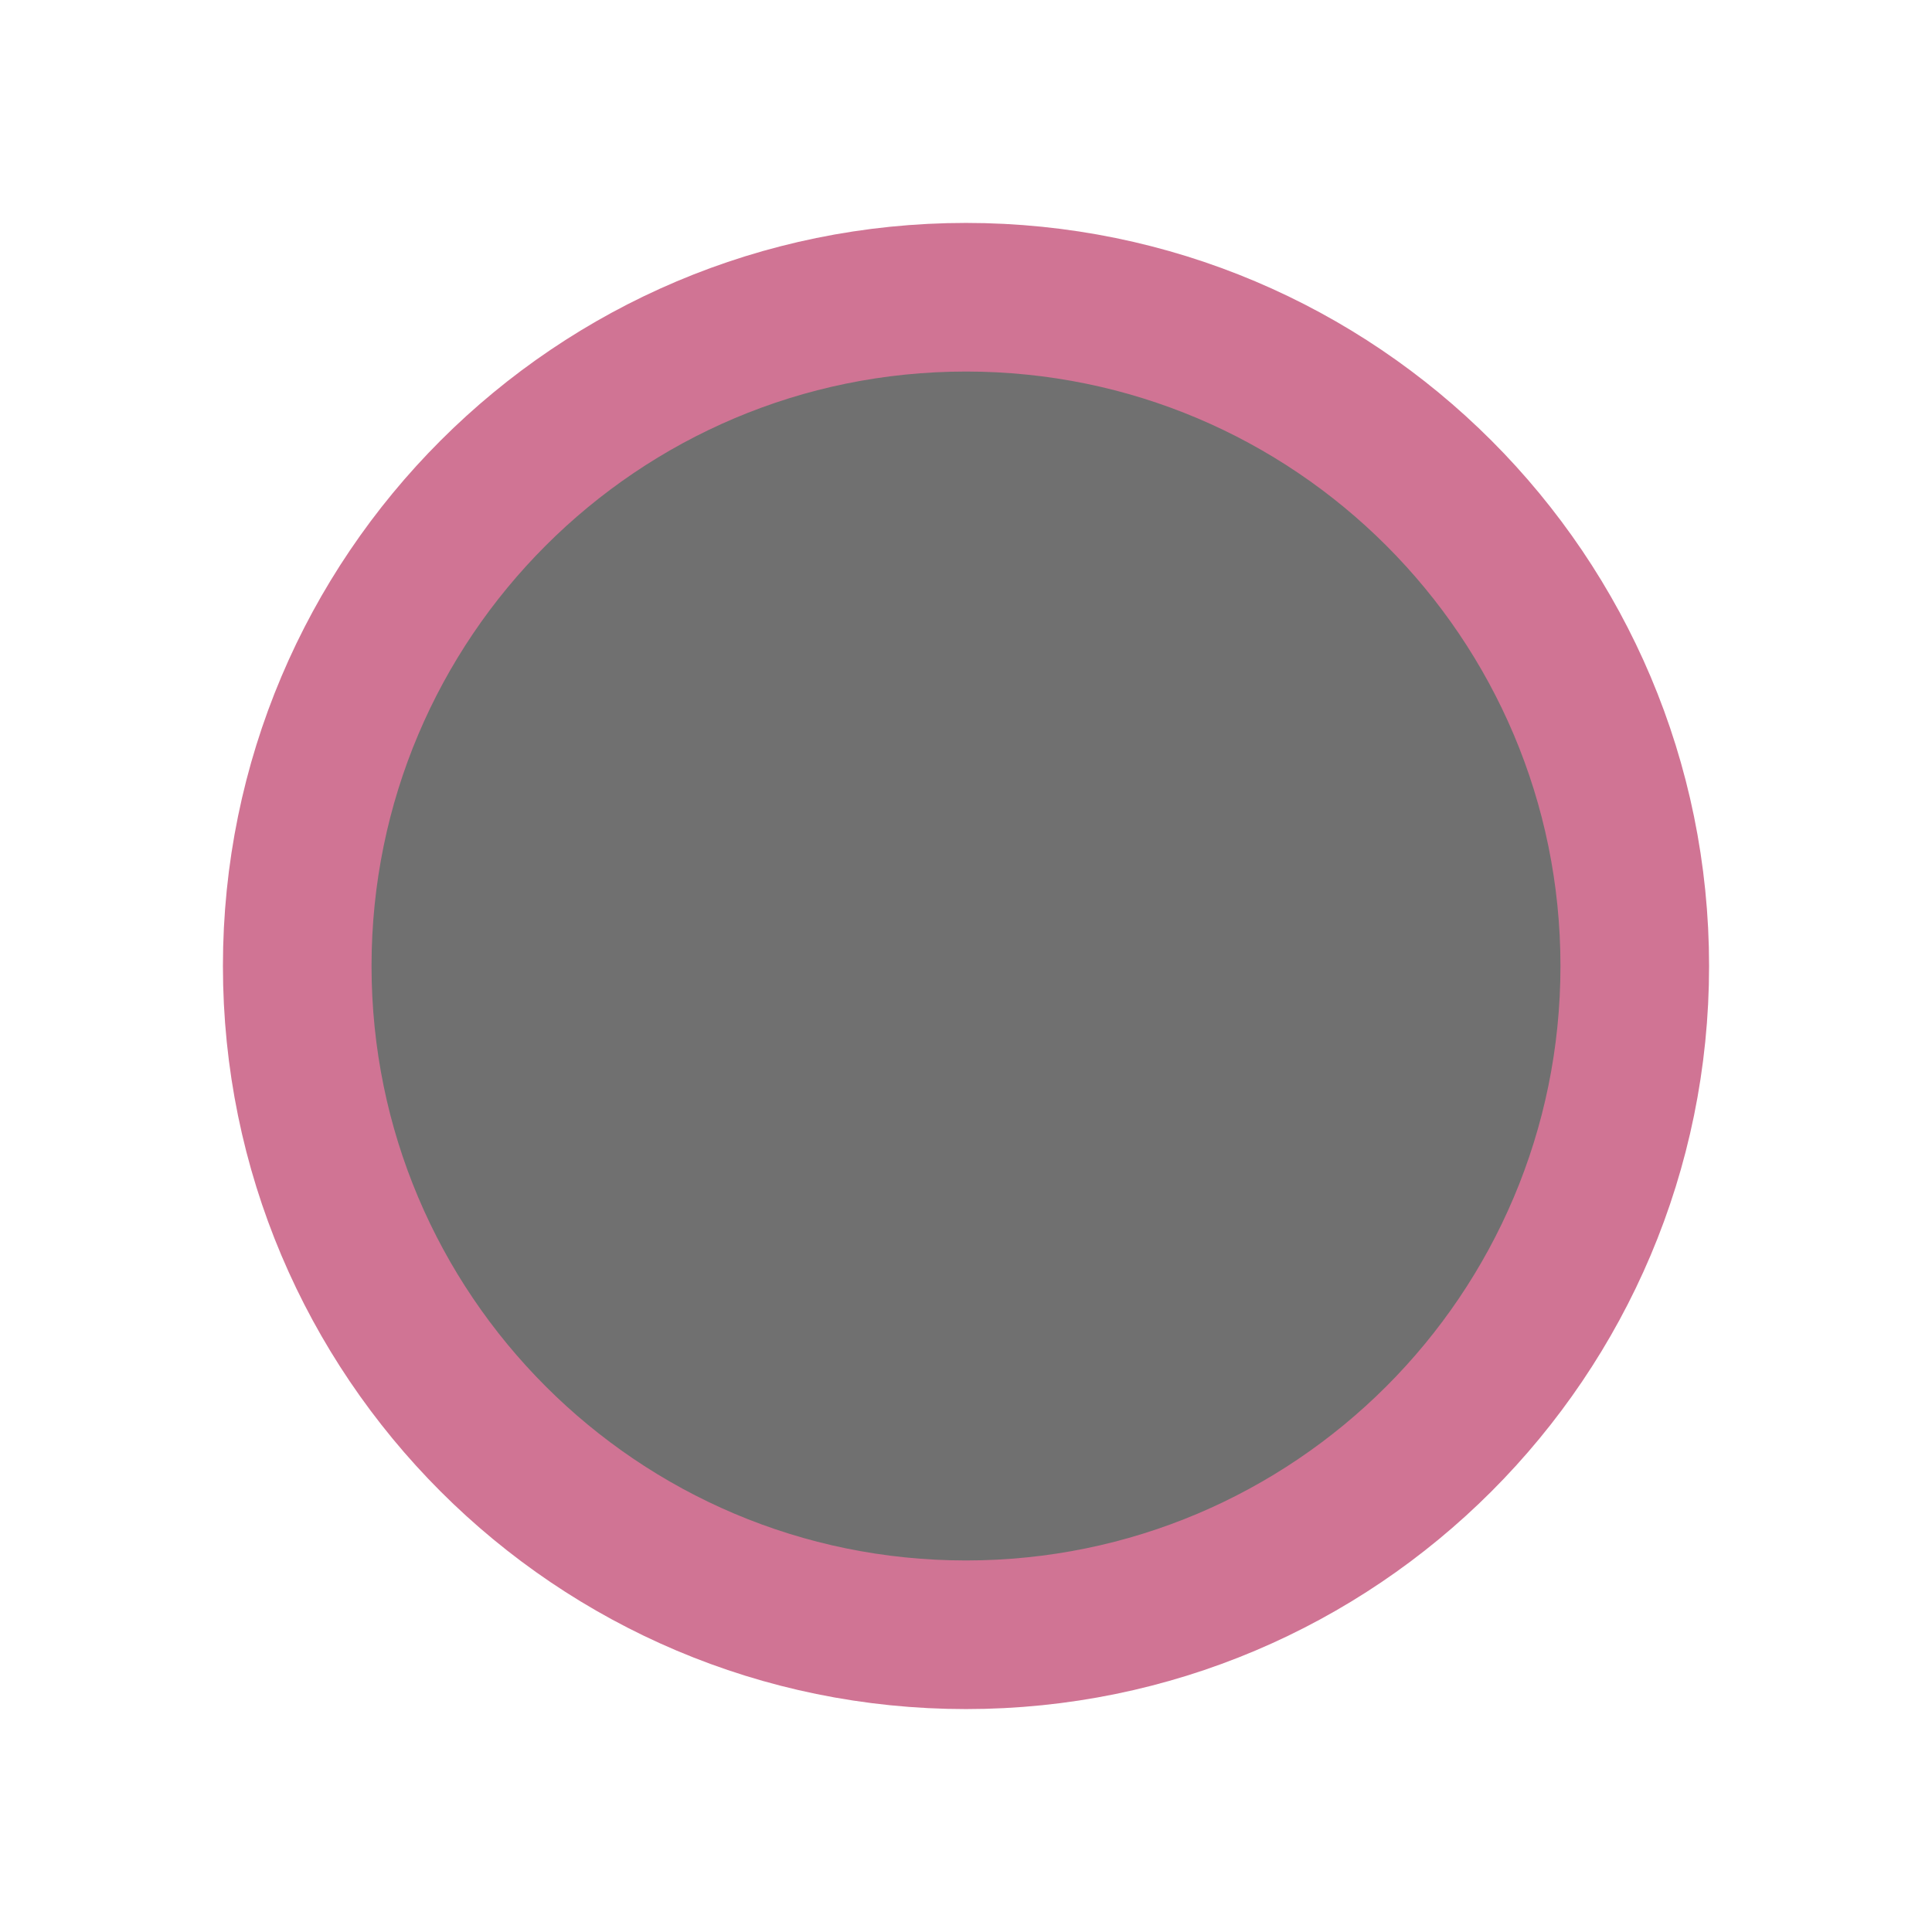
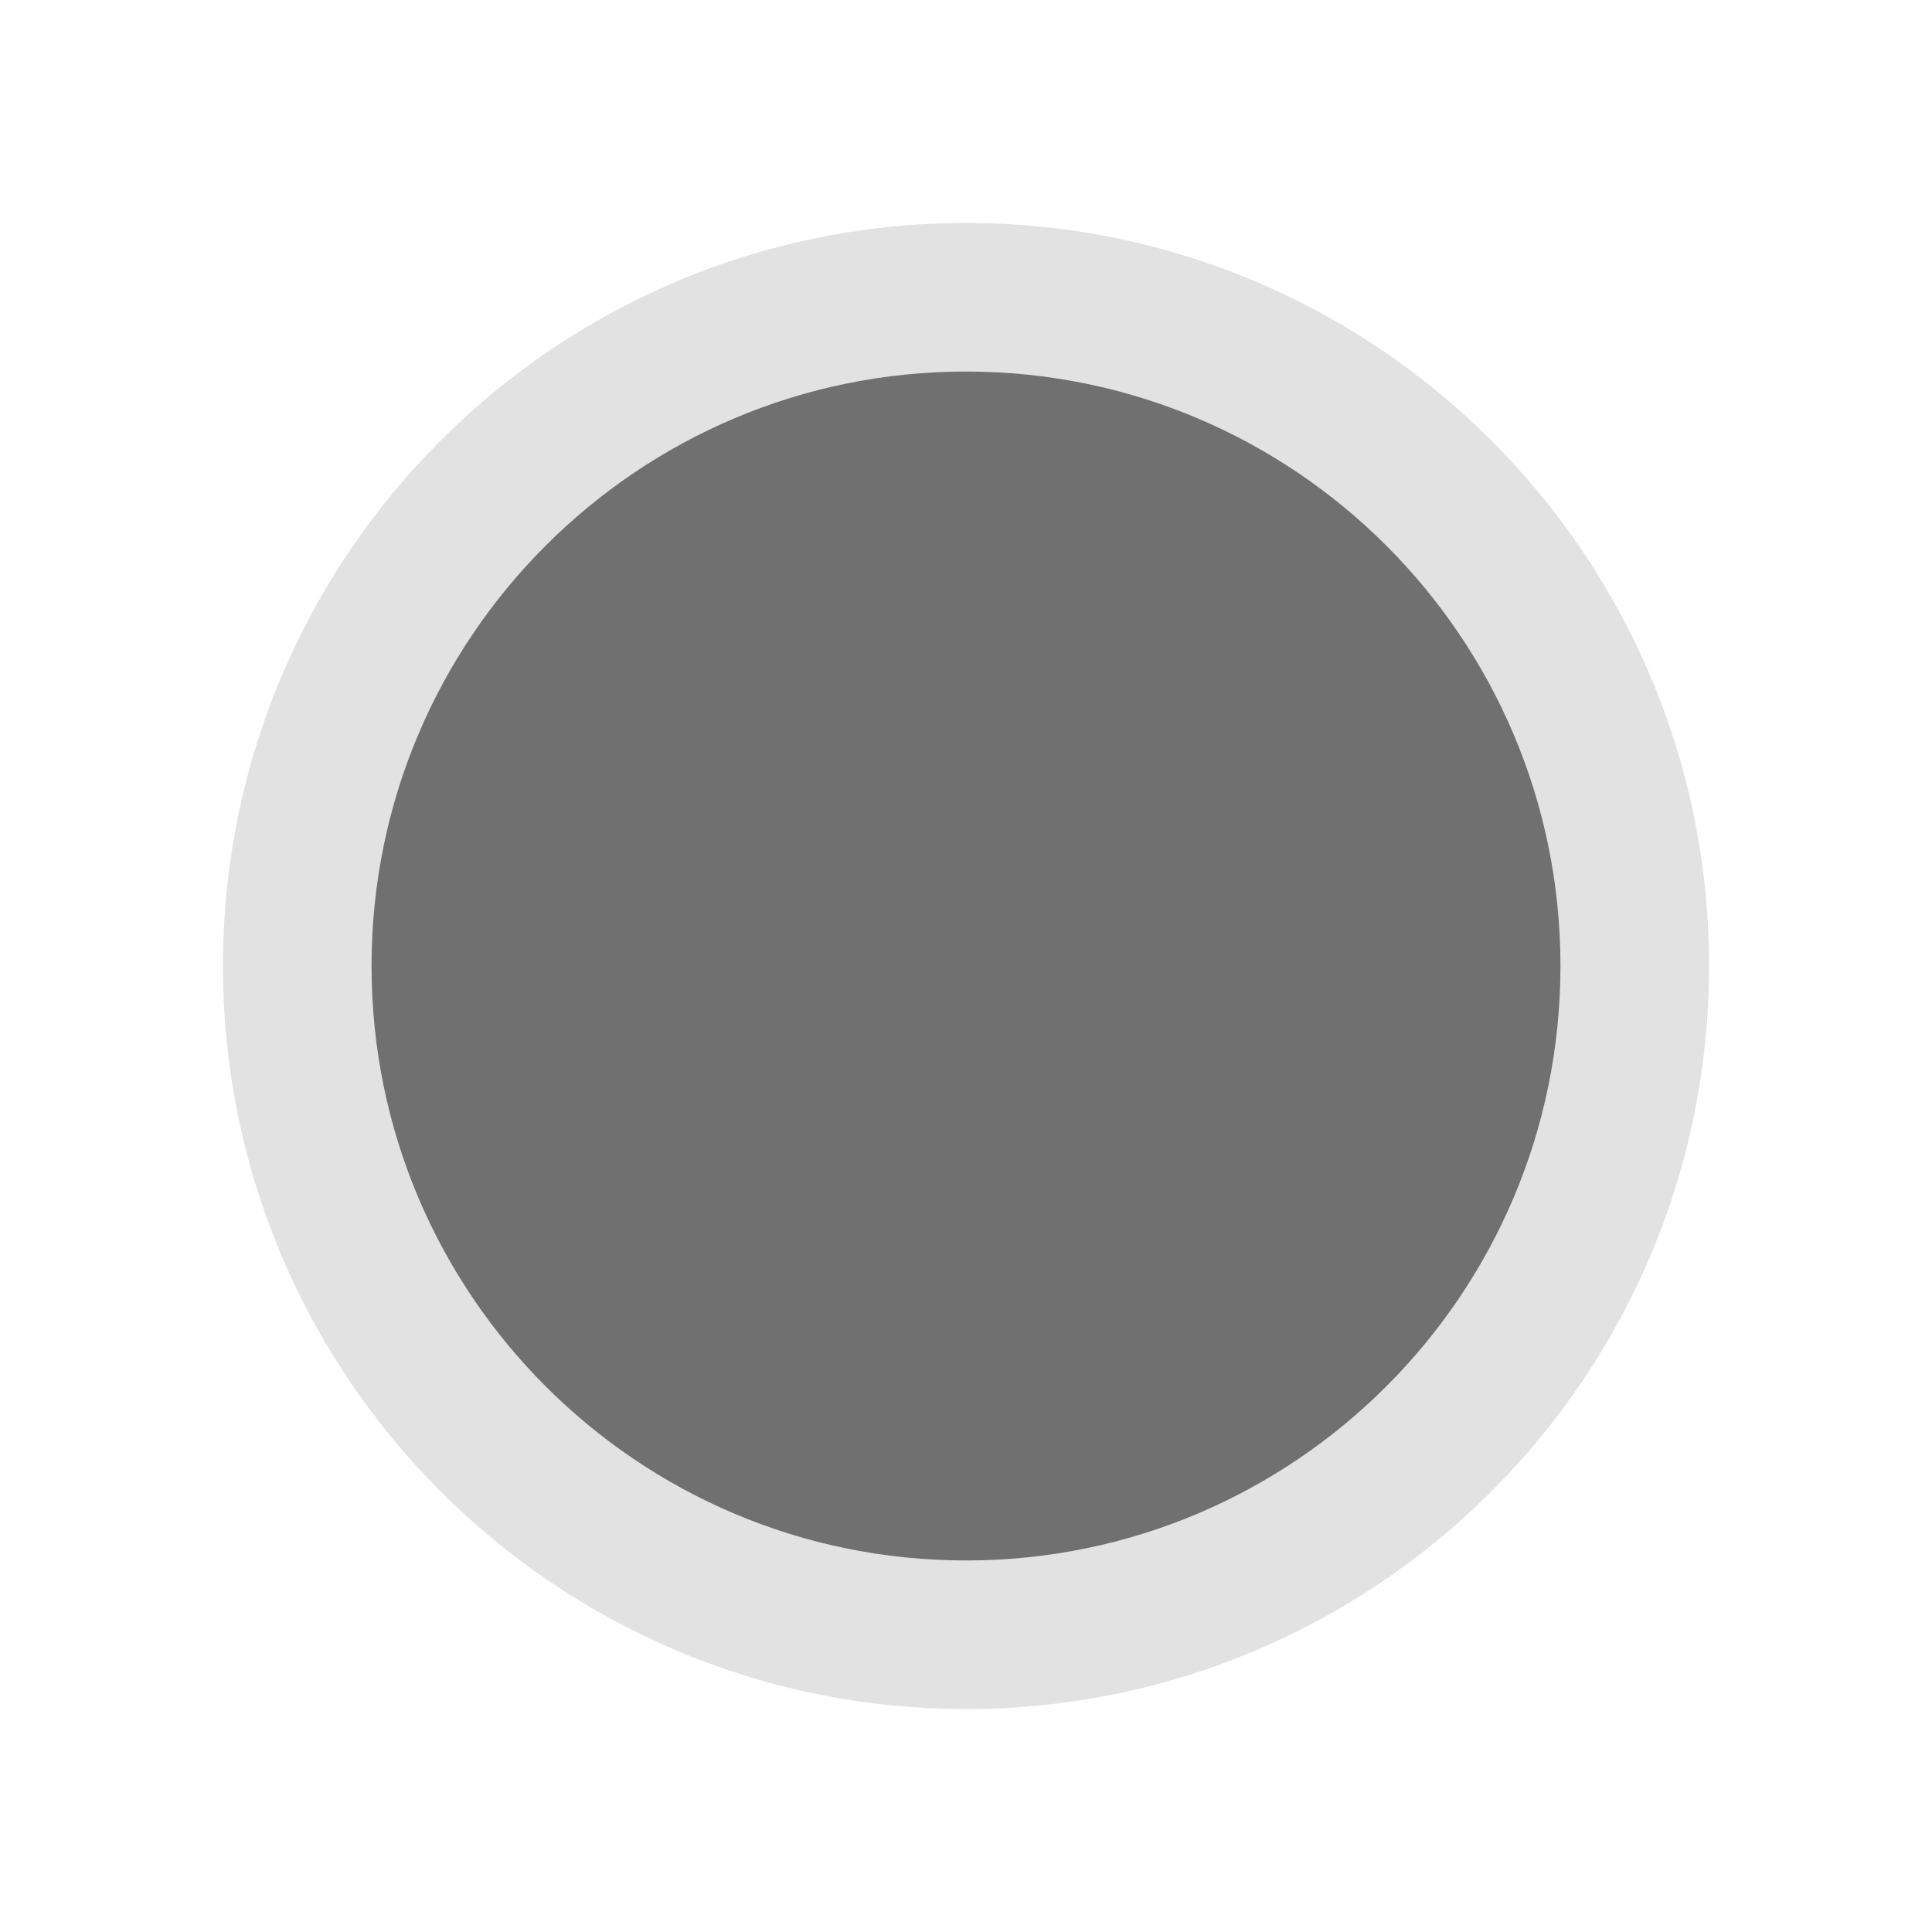
<svg xmlns="http://www.w3.org/2000/svg" width="130" height="130" viewBox="0 0 130 130" version="1.1" id="svg1">
  <defs id="defs1" />
  <g id="layer1">
    <g id="g9">
      <g id="path9" transform="translate(65,65)">
        <circle style="fill:#111111;fill-opacity:0.6;stroke:none;stroke-width:6;stroke-linejoin:round;stroke-dasharray:none;stroke-opacity:1;paint-order:stroke fill markers" id="path149" cx="0" cy="0" r="41" />
-         <circle style="fill:none;fill-opacity:1;stroke:#d07494;stroke-width:10;stroke-linecap:round;stroke-linejoin:round;stroke-dasharray:none;stroke-opacity:1;paint-order:stroke fill markers" id="path2" cx="0" cy="0" r="45" />
+         <circle style="fill:none;fill-opacity:1;stroke:#e2e2e2;stroke-width:10;stroke-linecap:round;stroke-linejoin:round;stroke-dasharray:none;stroke-opacity:1;paint-order:stroke fill markers" id="path2" cx="0" cy="0" r="45" />
      </g>
    </g>
  </g>
</svg>
